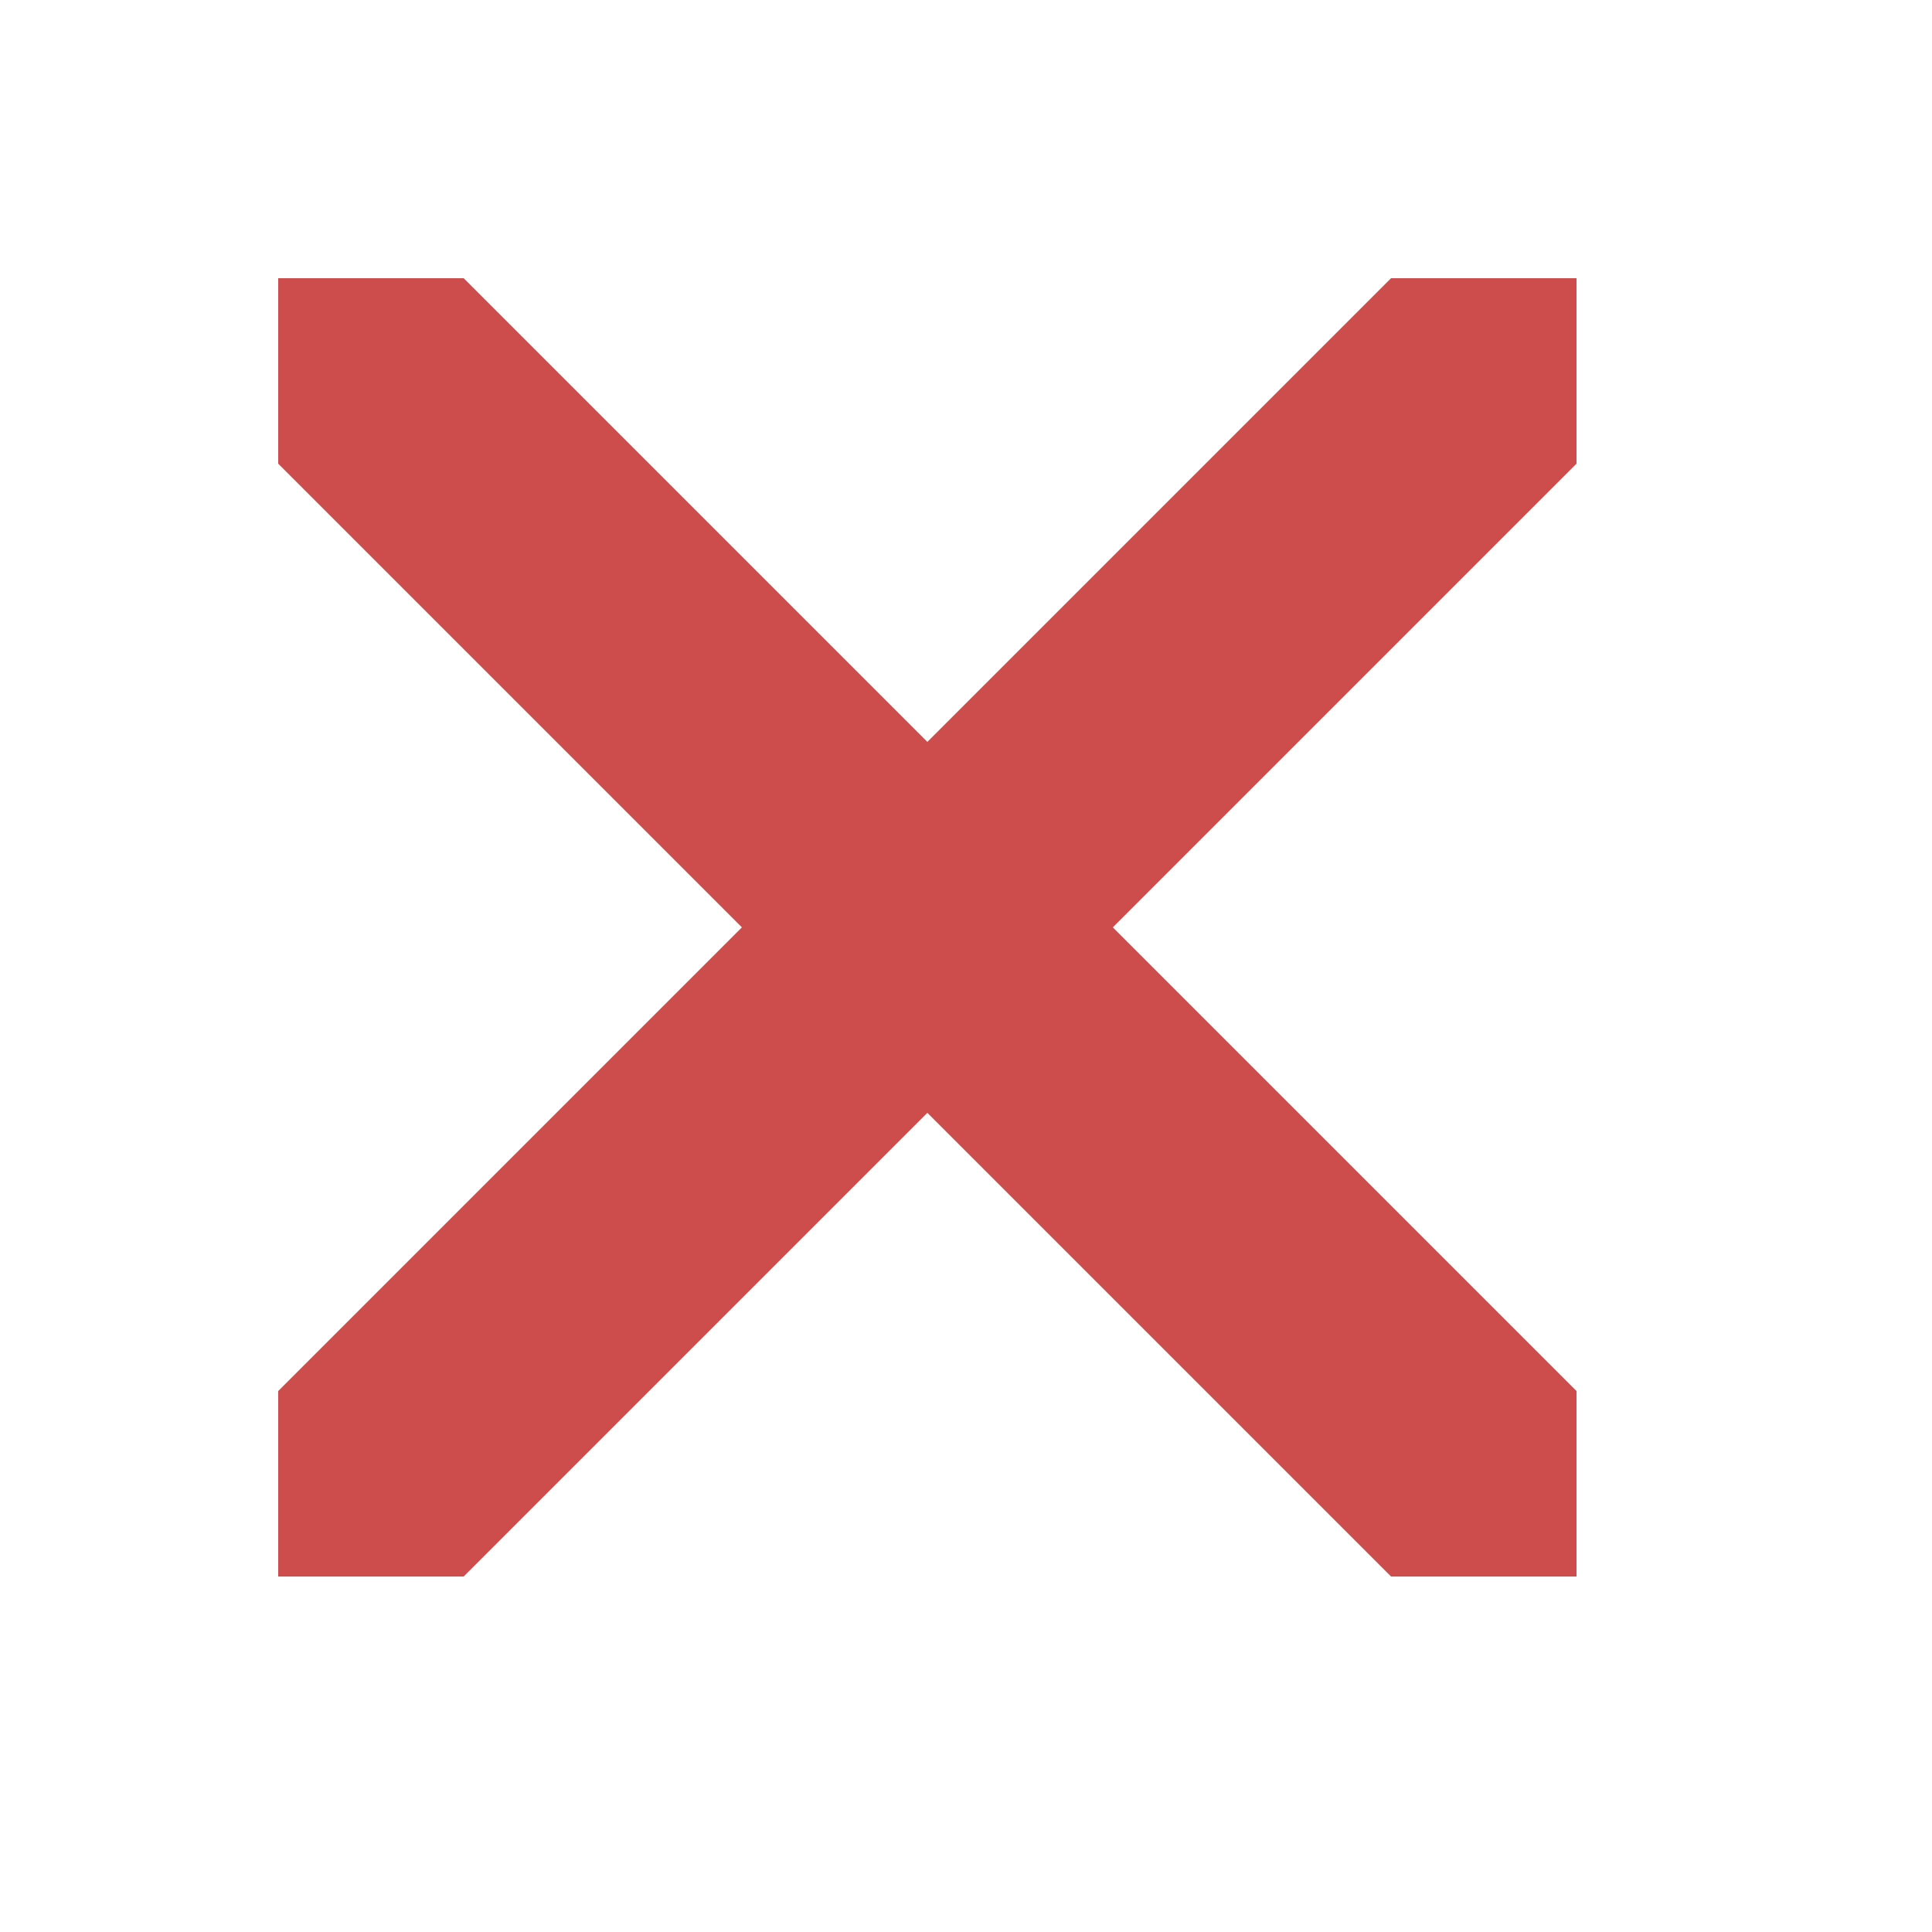
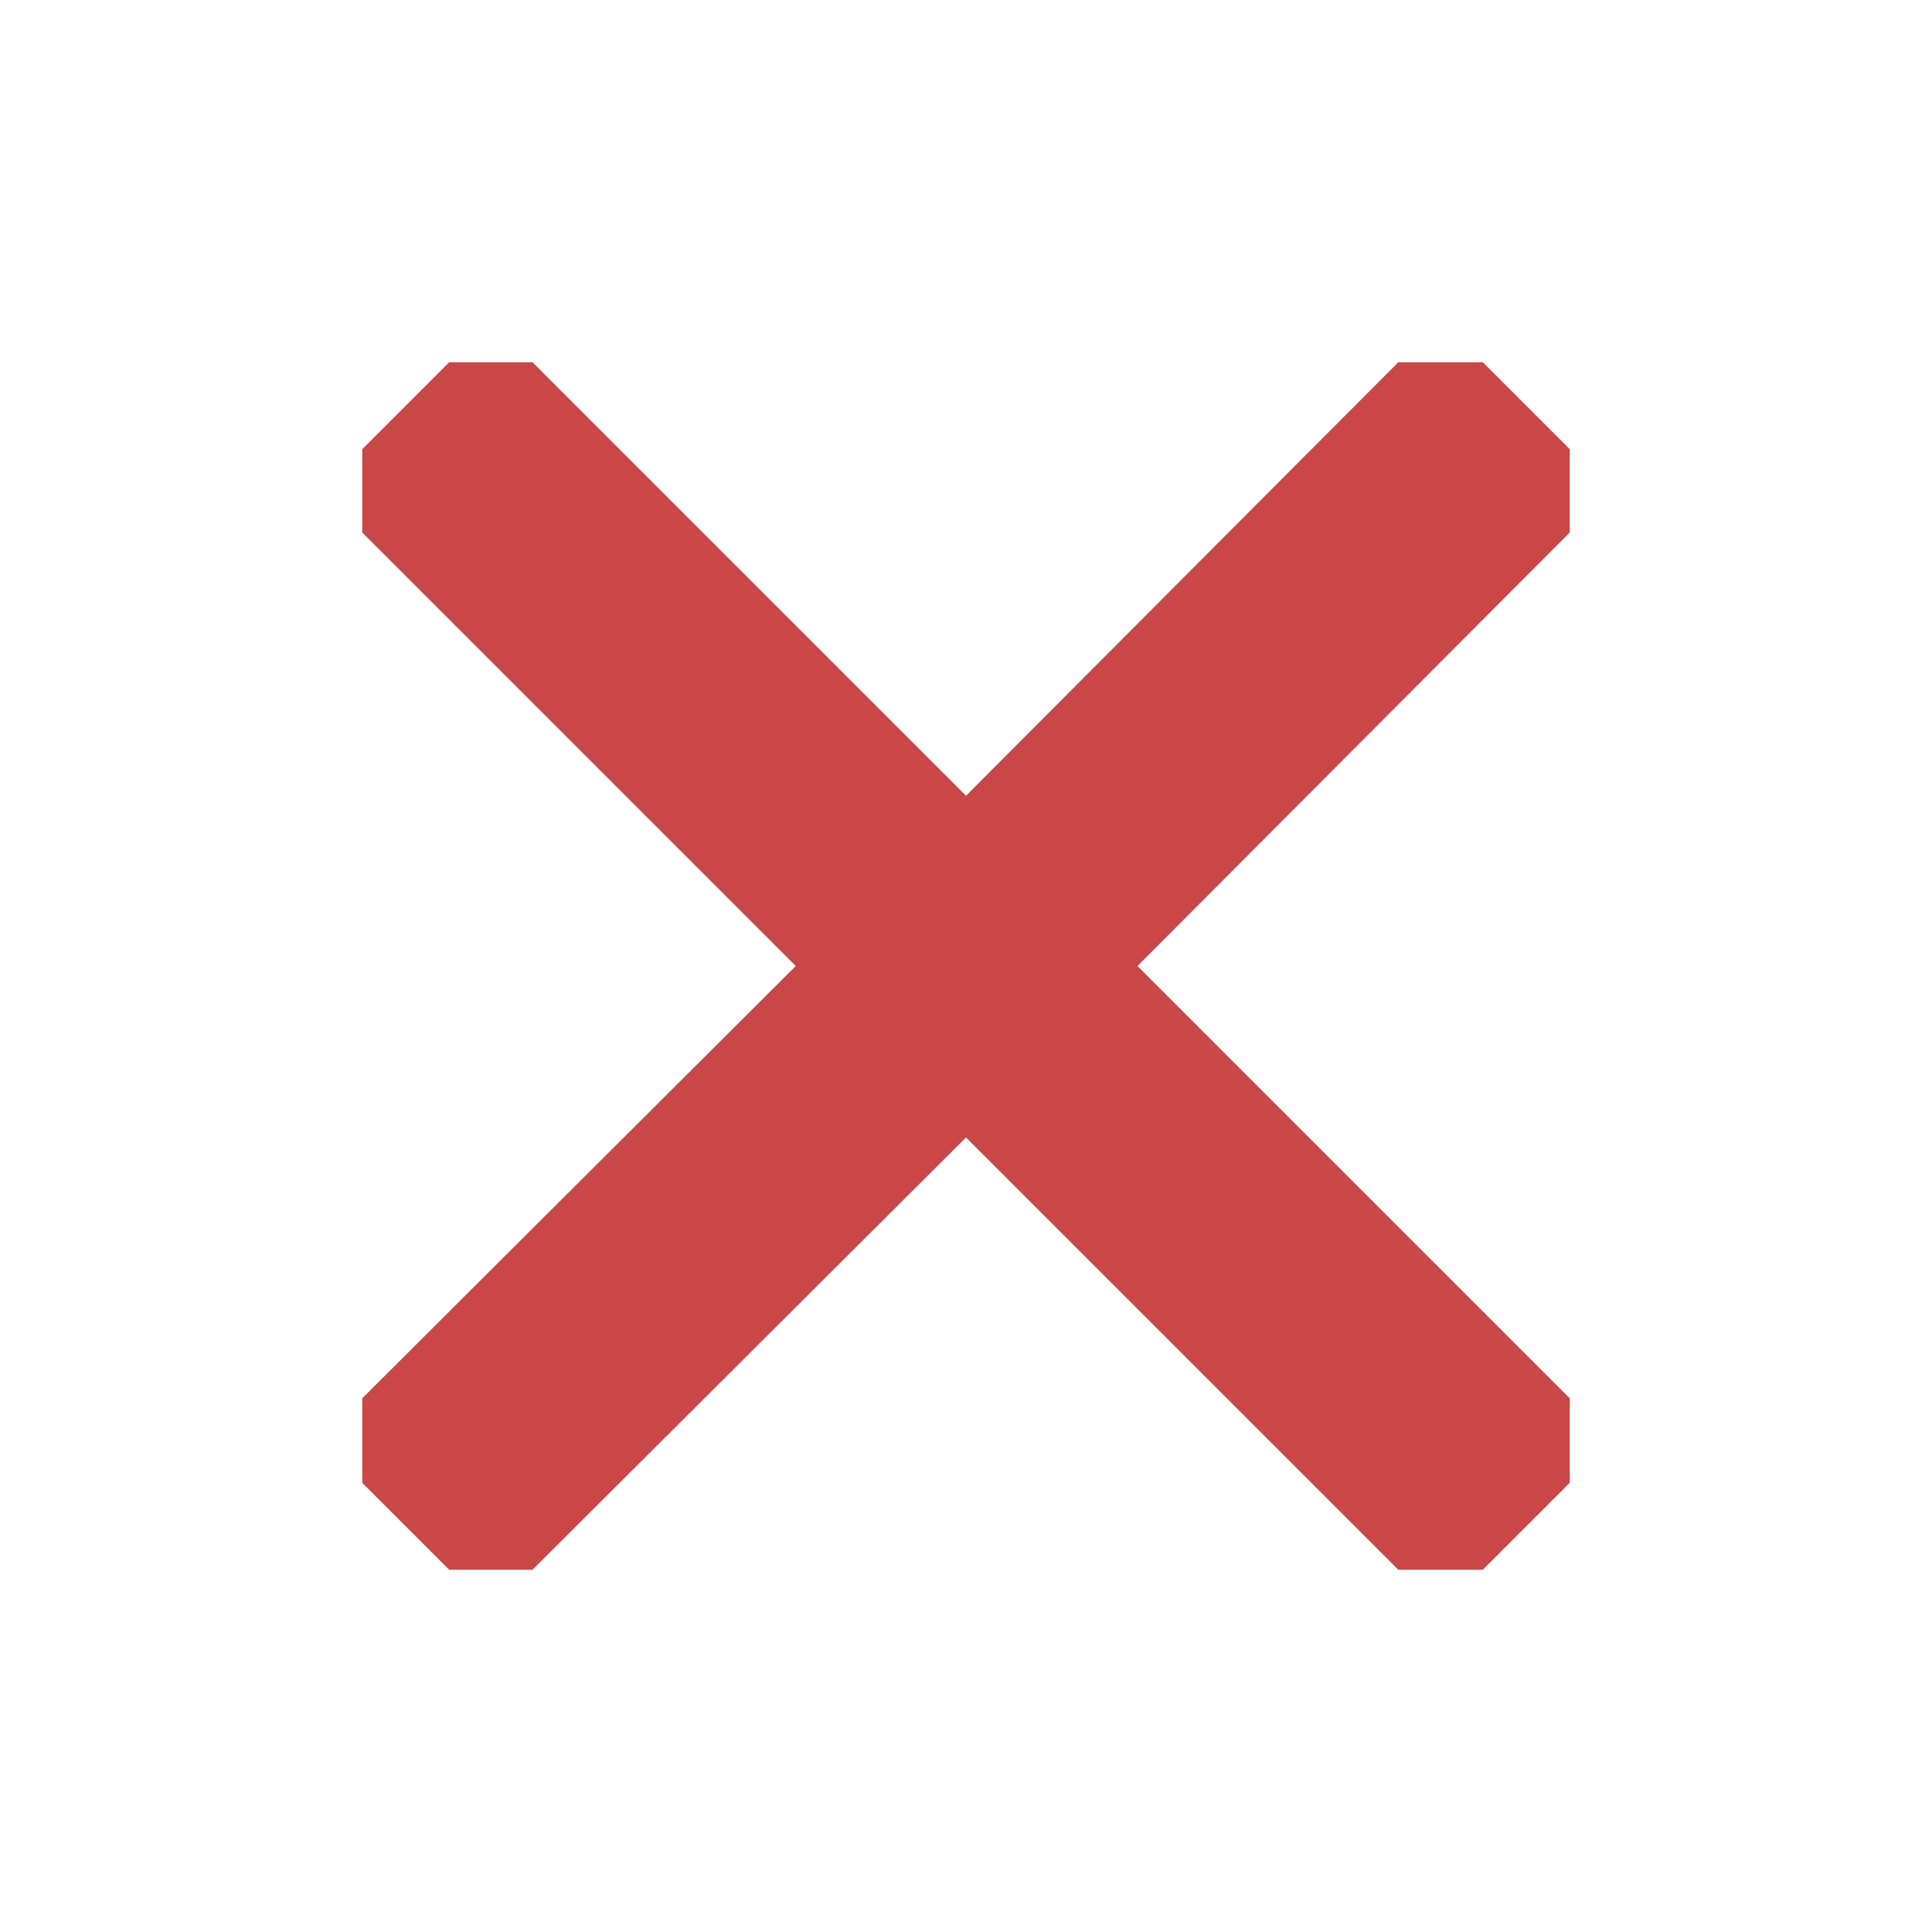
- <svg xmlns="http://www.w3.org/2000/svg" width="100%" height="100%" viewBox="0 0 5 5" version="1.1" xml:space="preserve" style="fill-rule:evenodd;clip-rule:evenodd;stroke-linejoin:round;stroke-miterlimit:1.414;">
-   <path d="M3.6,0.72l0.48,0l0,0.48l-0.24,0.24l-0.96,0.96l1.2,1.2l0,0.48l-0.48,0l-1.2,-1.2l-0.96,0.96l-0.24,0.24l-0.48,0l0,-0.48l0.24,-0.24l0.96,-0.96l-1.2,-1.2l0,-0.48l0.48,0l1.2,1.2l0.96,-0.96l0.24,-0.24Z" style="fill:#cd4d4d;" />
+ <svg xmlns="http://www.w3.org/2000/svg" version="1.0" id="Layer_1" x="0px" y="0px" width="16px" height="16px" viewBox="0 0 16 16" enable-background="new 0 0 16 16" xml:space="preserve">
+   <polygon fill="#C94747" points="3,12.28 3.72,13 4.41,13 8,9.42 11.58,13 12.28,13 13,12.28 13,11.58 9.42,8 13,4.41 13,3.72   12.28,3 11.58,3 8,6.59 4.41,3 3.72,3 3,3.72 3,4.41 6.59,8 3,11.58 " />
</svg>
